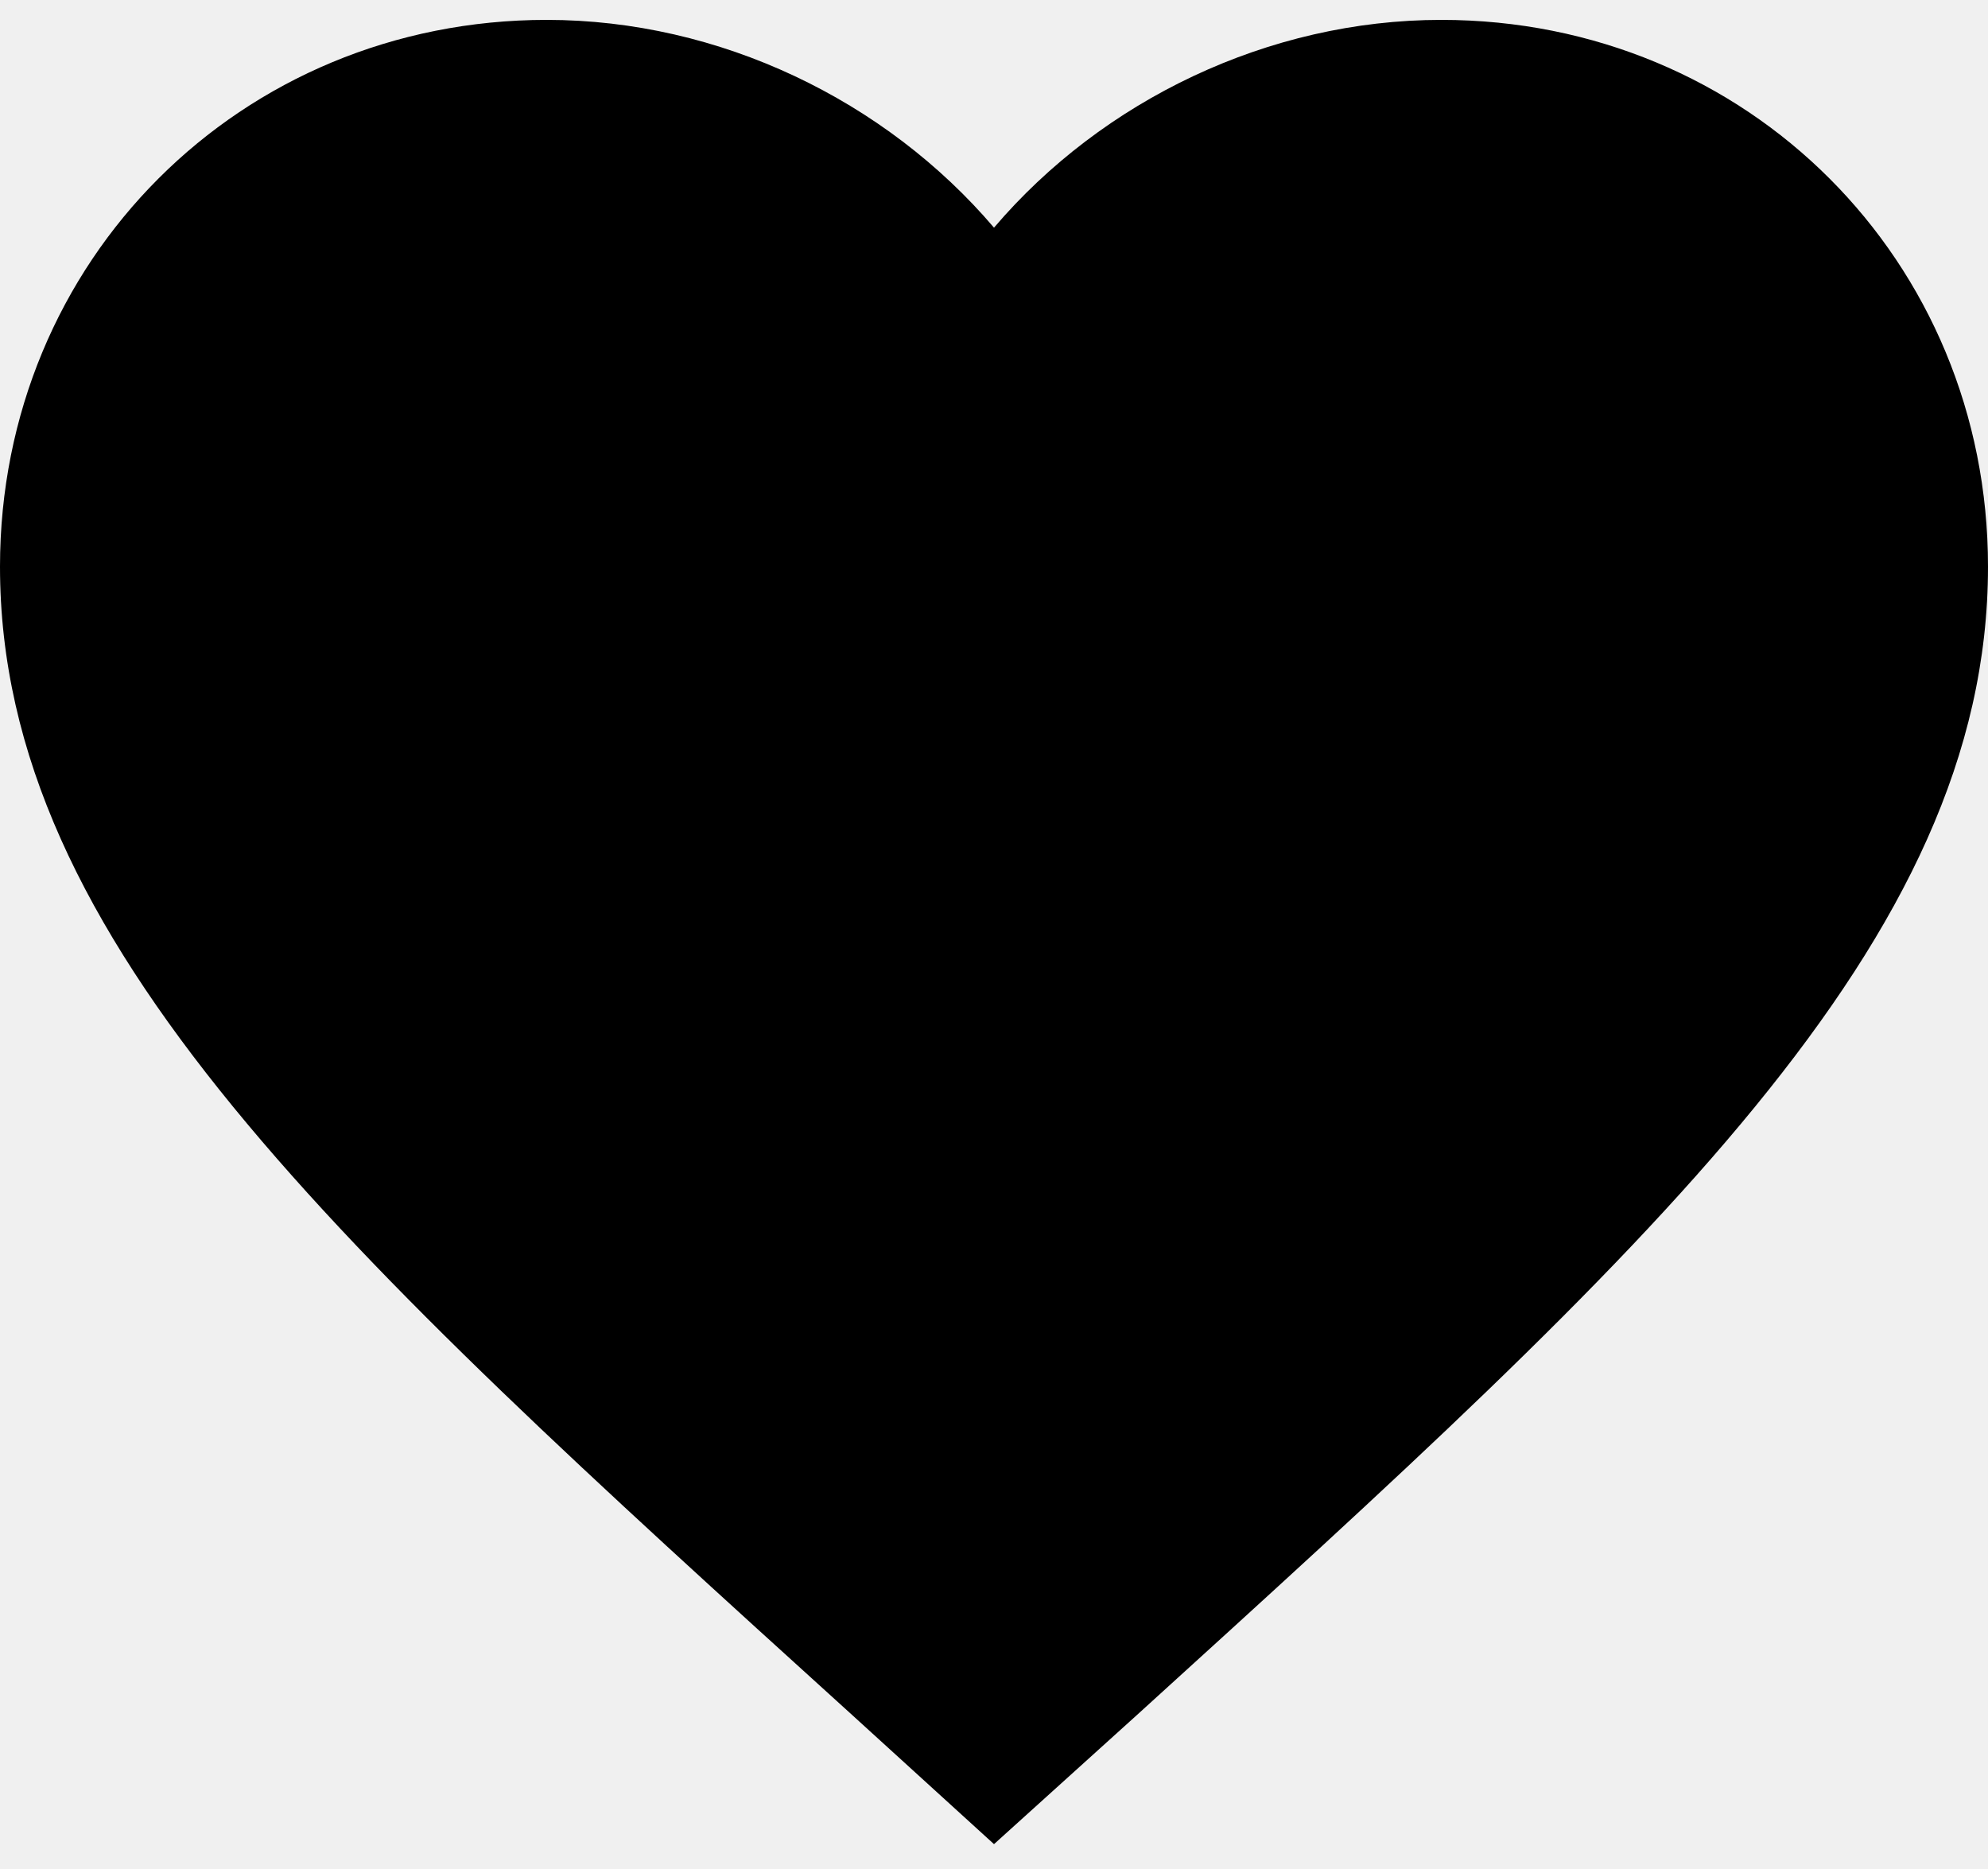
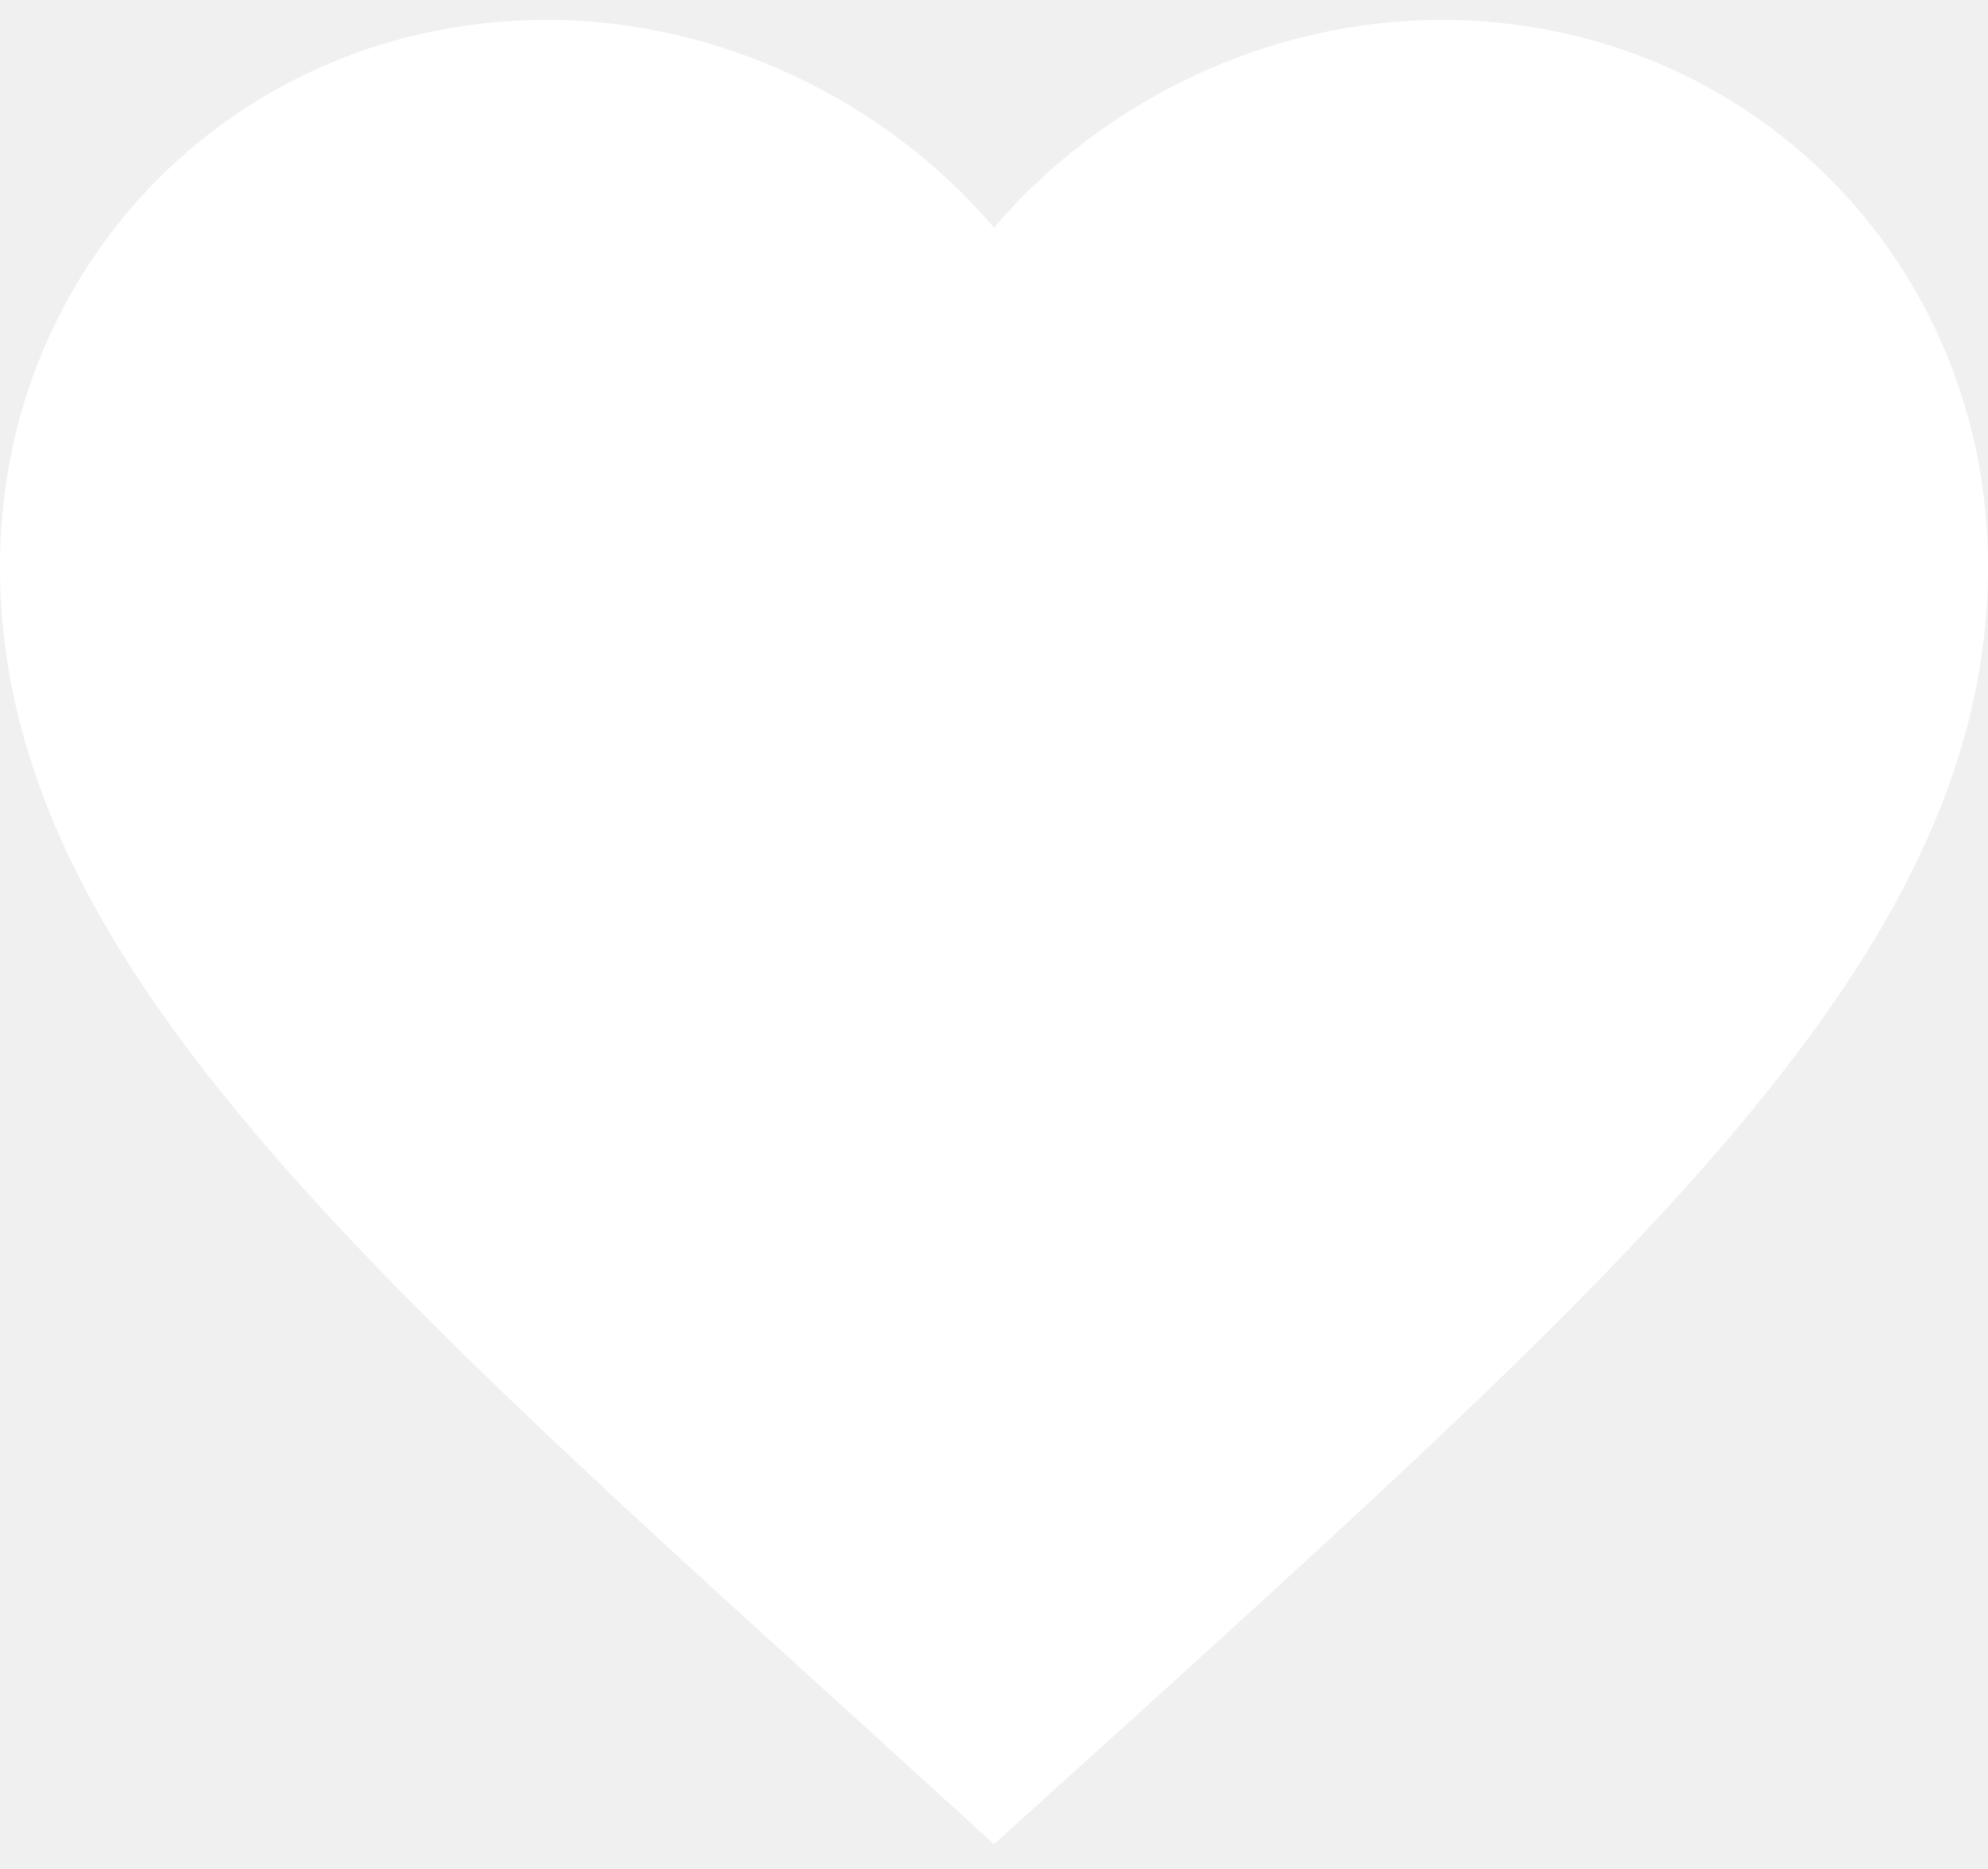
<svg xmlns="http://www.w3.org/2000/svg" width="50" height="47" viewBox="0 0 50 47" fill="none">
-   <path d="M25 46.375L21.375 43.075C8.5 31.4 0 23.7 0 14.25C0 6.55 6.05 0.5 13.75 0.5C18.1 0.5 22.275 2.525 25 5.725C27.725 2.525 31.9 0.5 36.25 0.5C43.95 0.5 50 6.55 50 14.25C50 23.7 41.5 31.4 28.625 43.1L25 46.375Z" fill="black" />
+   <path d="M25 46.375L21.375 43.075C8.5 31.4 0 23.7 0 14.25C0 6.55 6.05 0.5 13.75 0.5C18.1 0.5 22.275 2.525 25 5.725C27.725 2.525 31.9 0.5 36.25 0.5C43.95 0.5 50 6.55 50 14.25C50 23.7 41.5 31.4 28.625 43.1L25 46.375Z" fill="white" />
</svg>
